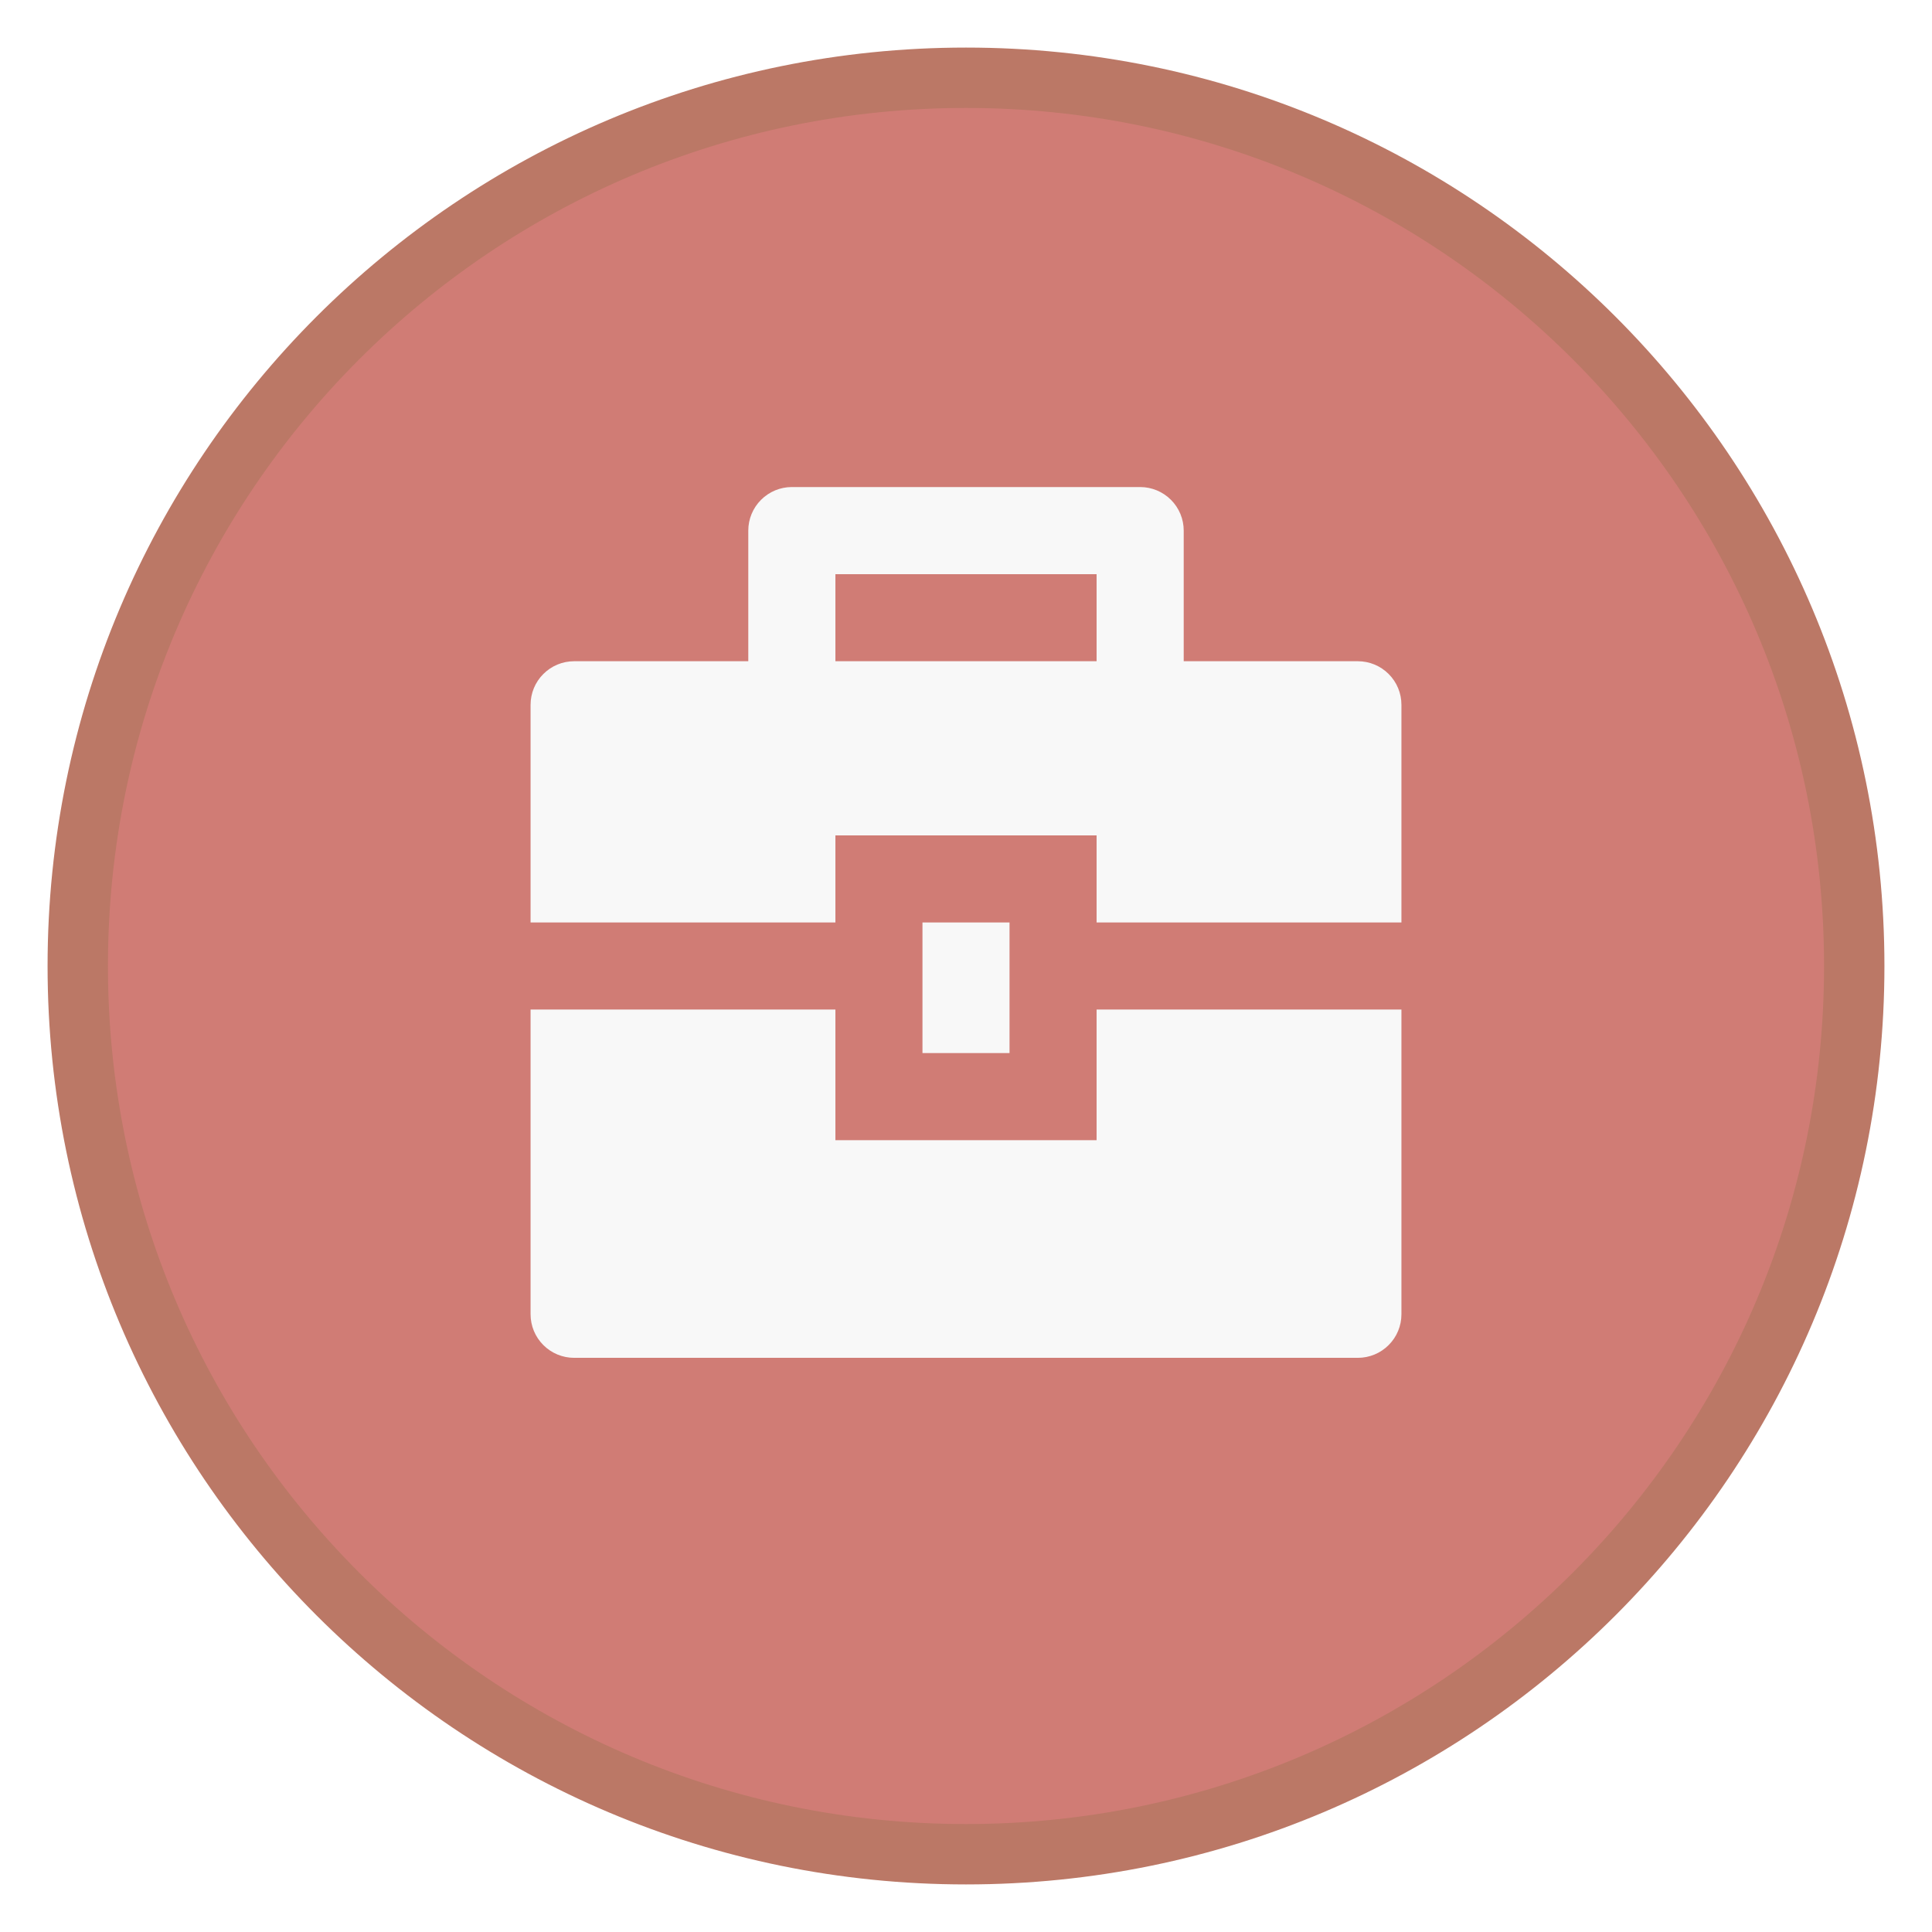
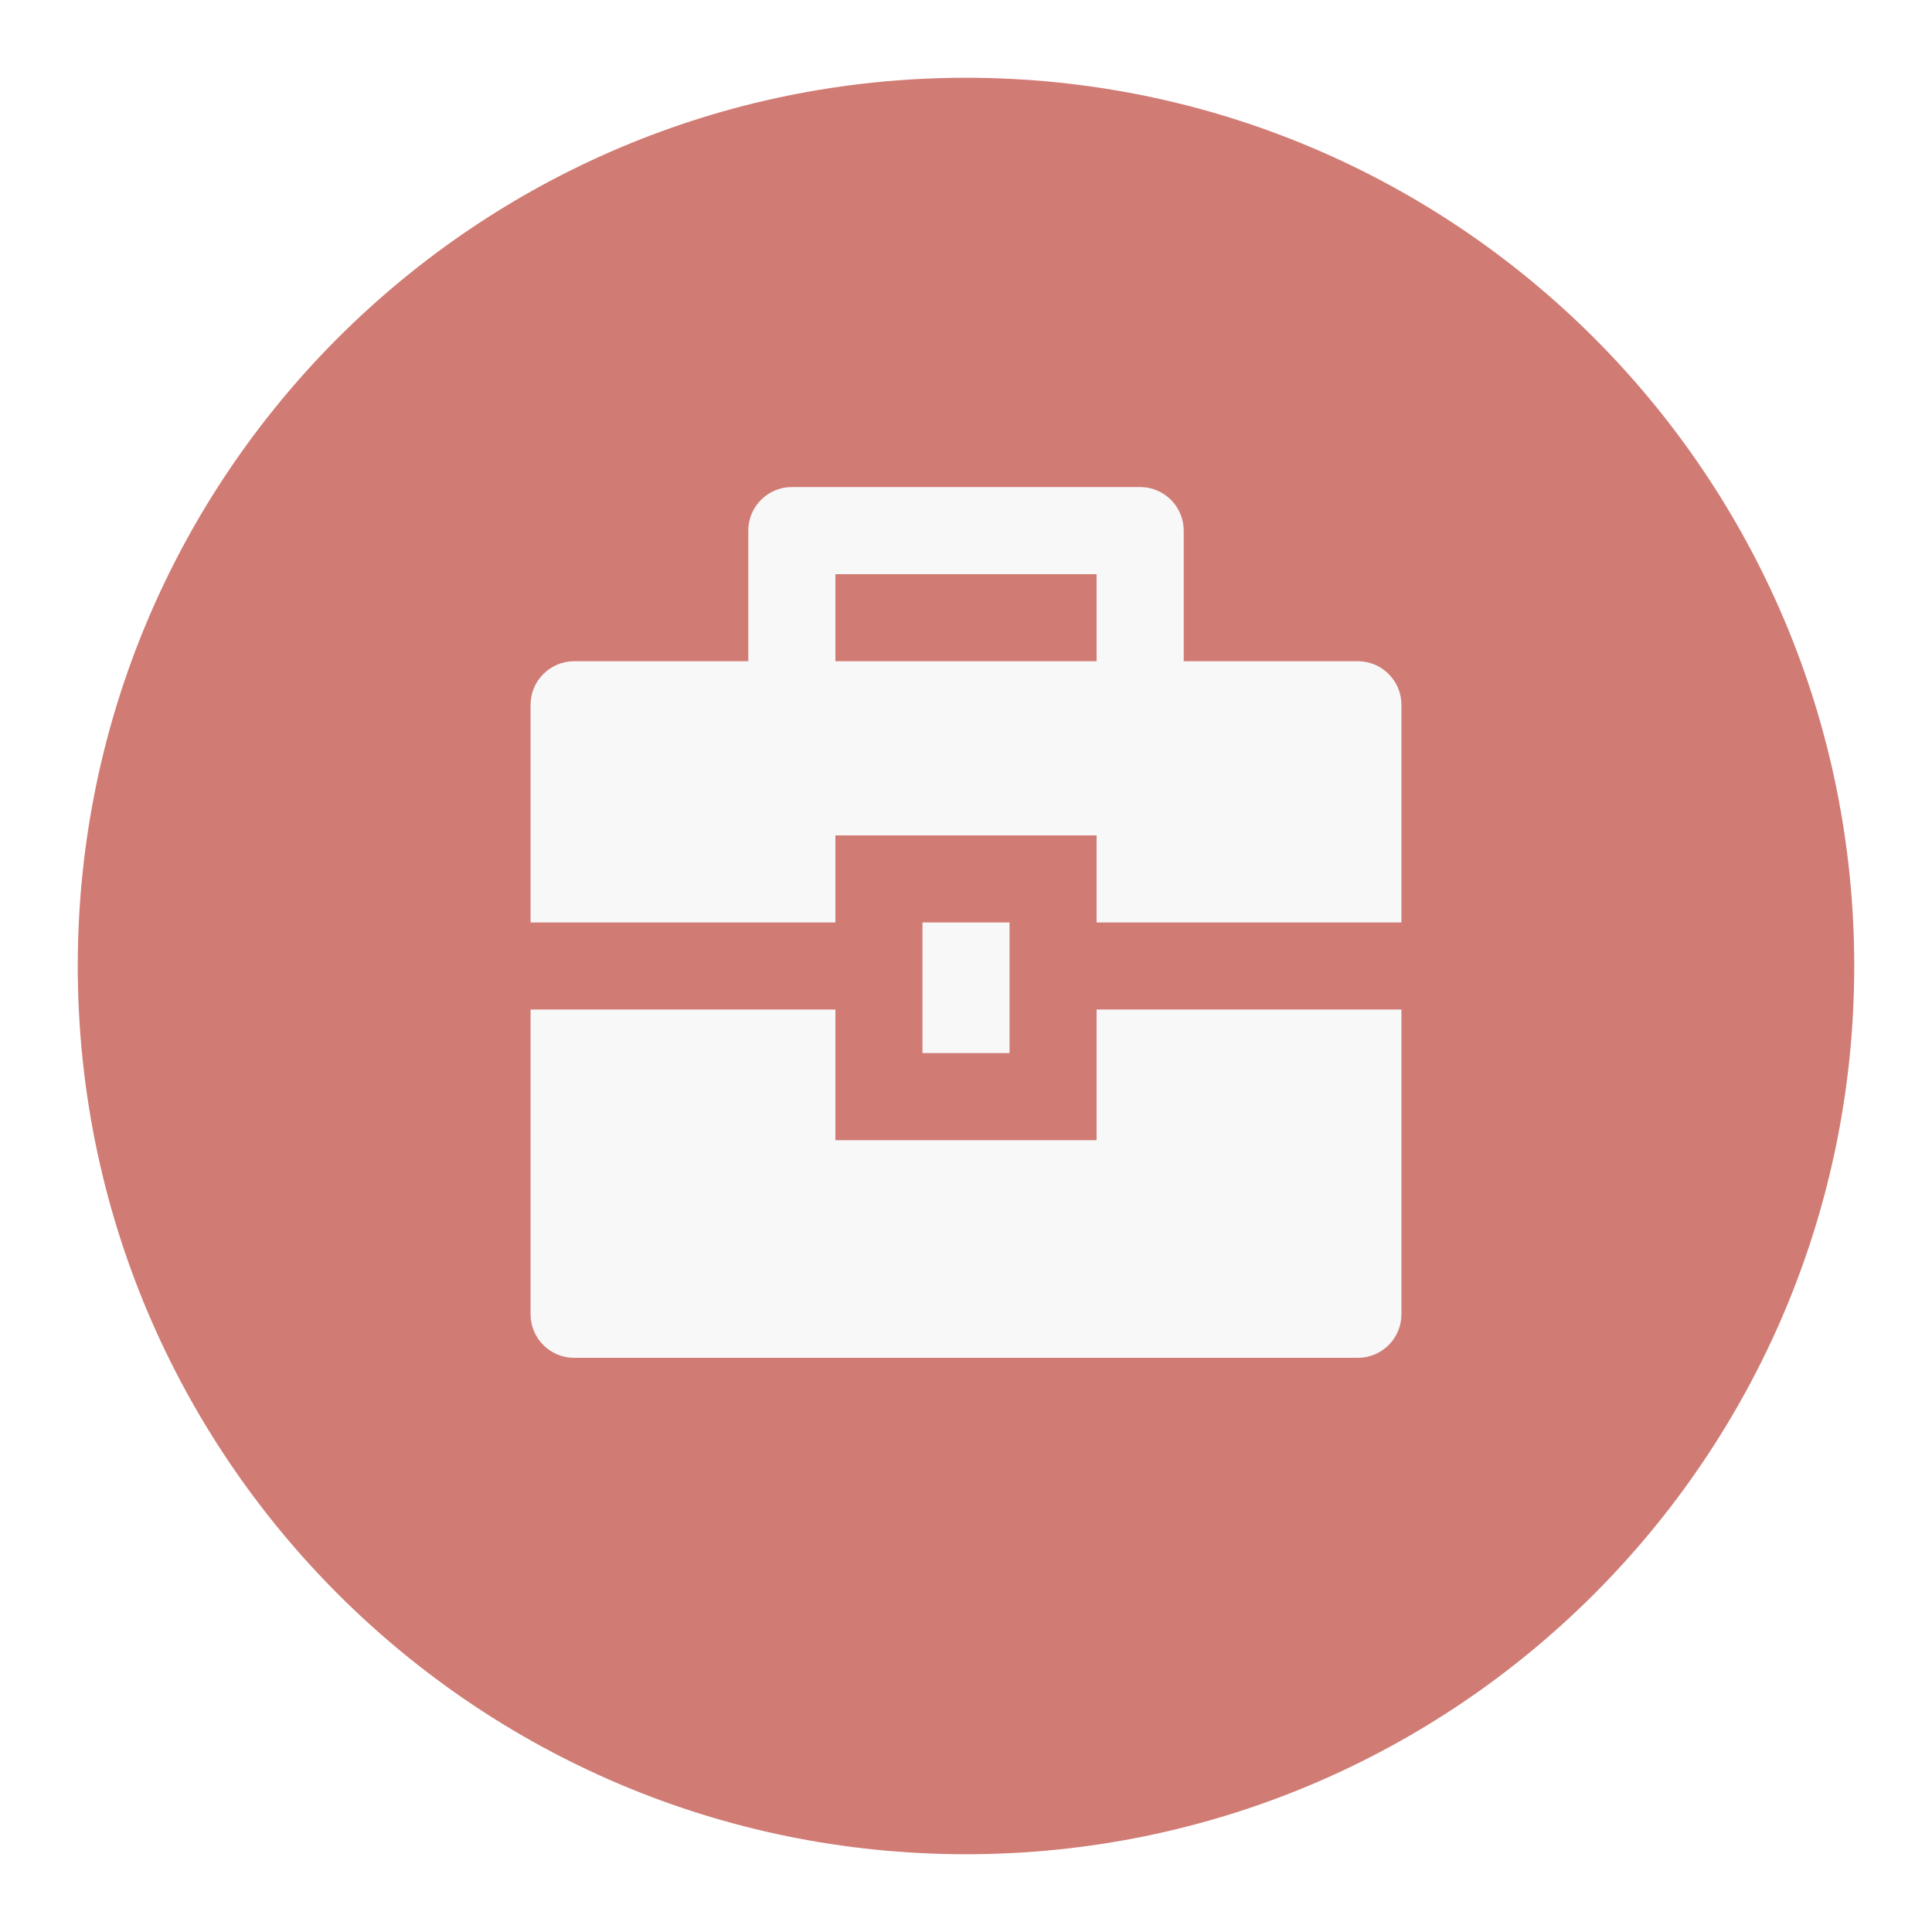
<svg xmlns="http://www.w3.org/2000/svg" width="32px" height="32px" viewBox="0 0 32 32" version="1.1">
  <defs />
  <g id="Page-1" stroke="none" stroke-width="1" fill="none" fill-rule="evenodd">
    <g id="job" transform="translate(1, 1)" fill-rule="nonzero">
-       <circle id="Oval" stroke="#BB7866" fill="#D07C75" cx="15" cy="15" r="14.712" />
+       <circle id="Oval" fill="#D07C75" cx="15" cy="15" r="14.712" />
      <path d="M12.837,15.721 L12.837,17.885 L17.163,17.885 L17.163,15.721 L22.212,15.721 L22.212,20.769 C22.212,20.96 22.136,21.144 22,21.279 C21.865,21.414 21.682,21.49 21.49,21.49 L8.51,21.49 C8.318,21.49 8.135,21.414 8,21.279 C7.864,21.144 7.788,20.96 7.788,20.769 L7.788,15.721 L12.837,15.721 Z M14.279,14.279 L15.721,14.279 L15.721,16.442 L14.279,16.442 L14.279,14.279 Z M11.394,9.952 L11.394,7.788 C11.394,7.597 11.47,7.414 11.605,7.279 C11.741,7.143 11.924,7.067 12.115,7.067 L17.885,7.067 C18.076,7.067 18.259,7.143 18.395,7.279 C18.53,7.414 18.606,7.597 18.606,7.788 L18.606,9.952 L21.49,9.952 C21.682,9.952 21.865,10.028 22,10.163 C22.136,10.298 22.212,10.482 22.212,10.673 L22.212,14.279 L17.163,14.279 L17.163,12.837 L12.837,12.837 L12.837,14.279 L7.788,14.279 L7.788,10.673 C7.788,10.482 7.864,10.298 8,10.163 C8.135,10.028 8.318,9.952 8.51,9.952 L11.394,9.952 Z M12.837,8.51 L12.837,9.952 L17.163,9.952 L17.163,8.51 L12.837,8.51 Z" id="Shape" fill="#F8F8F8" />
    </g>
  </g>
</svg>
